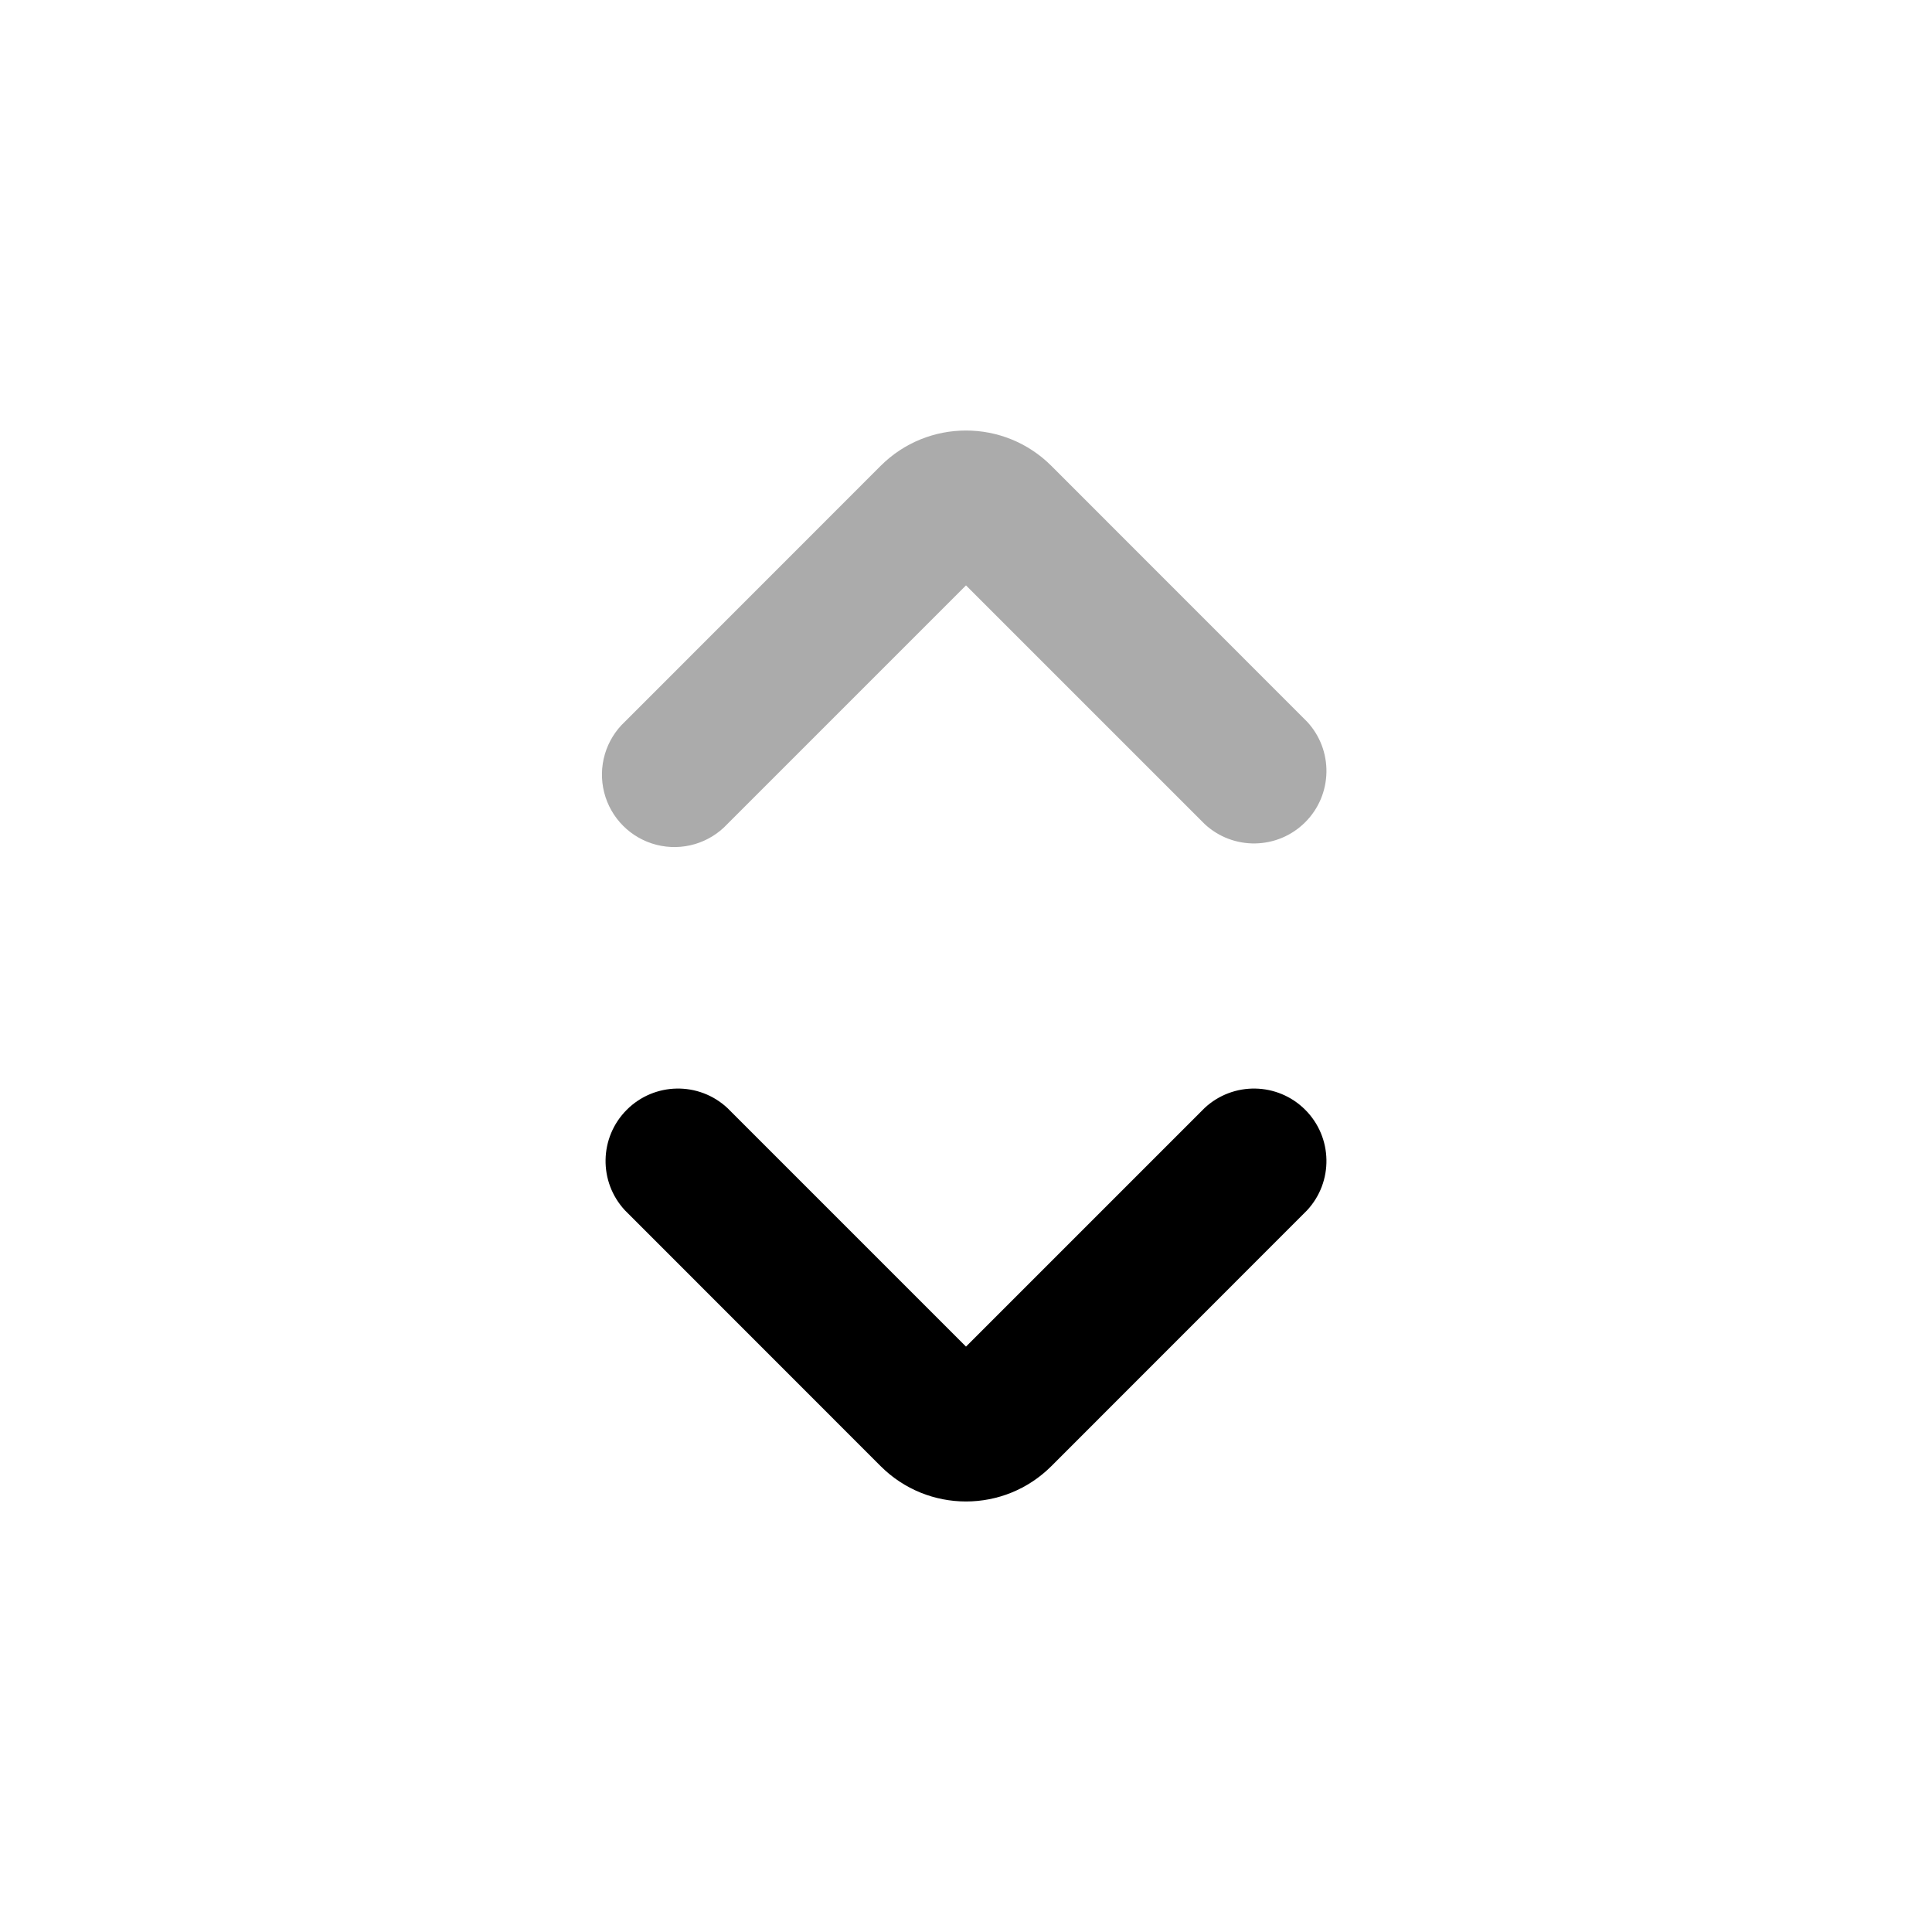
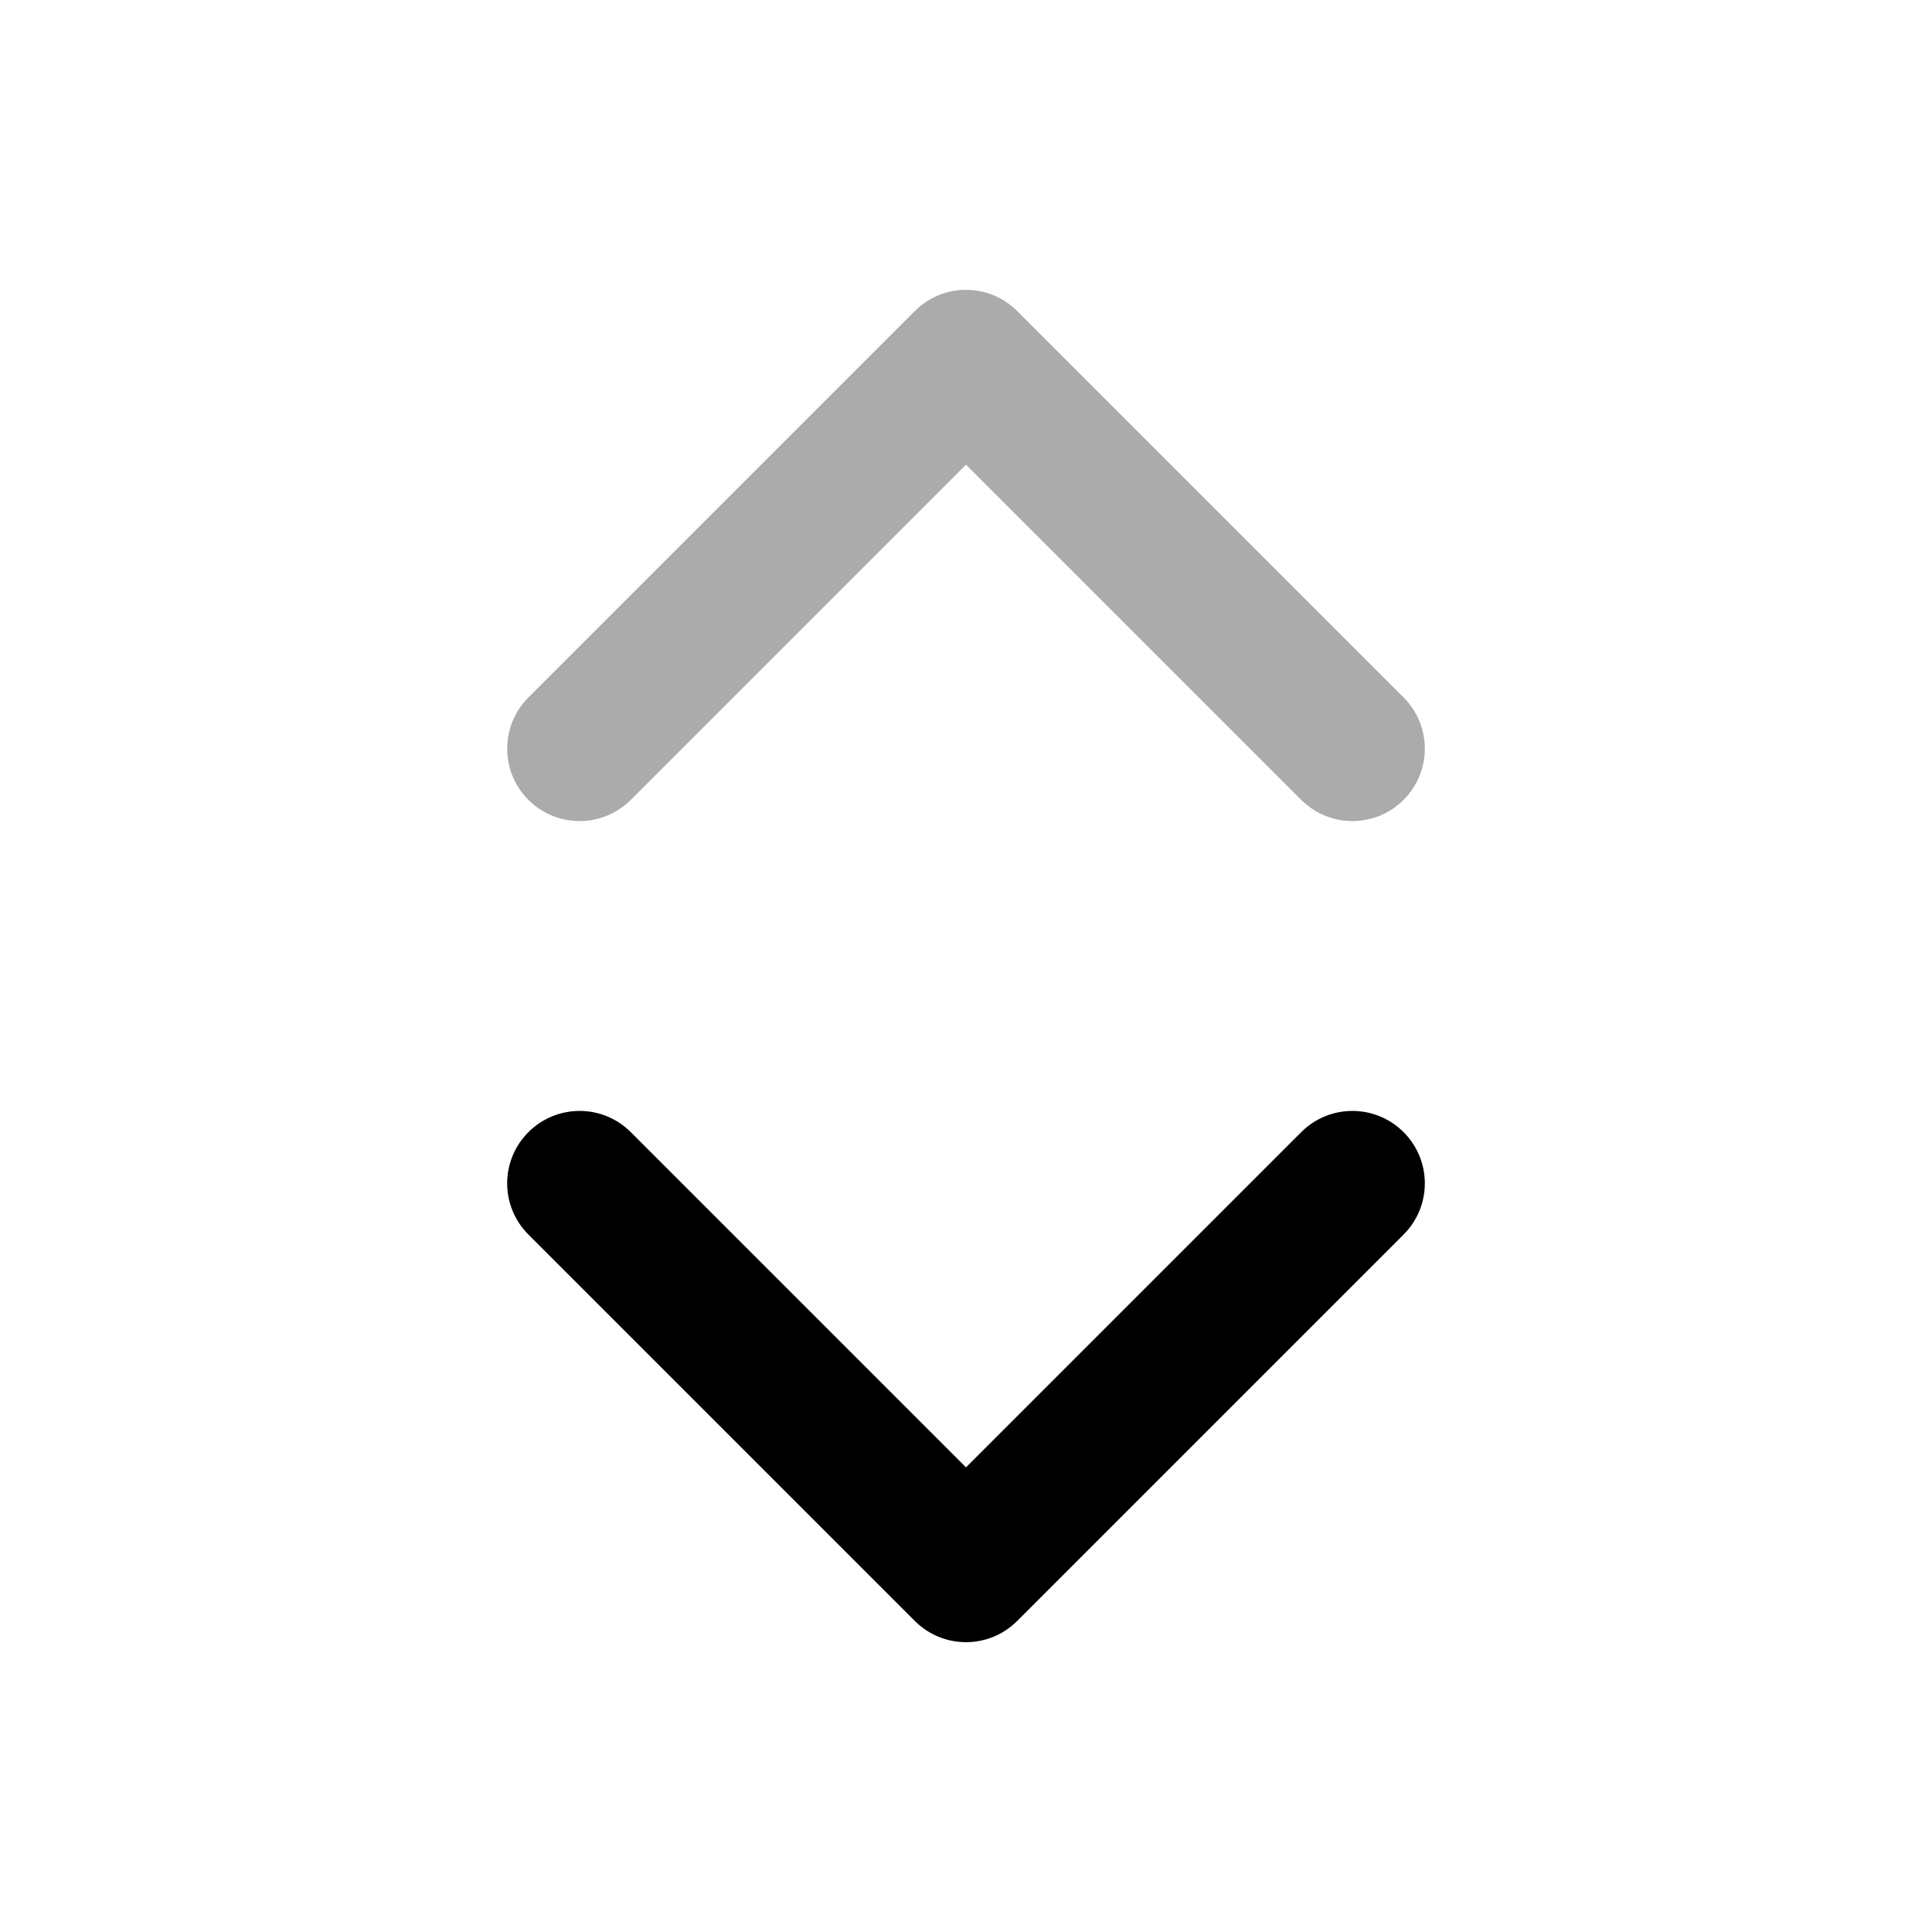
<svg xmlns="http://www.w3.org/2000/svg" viewBox="0 0 20 20">
-   <path fill-opacity=".33" fill-rule="evenodd" d="M9.116 4.823a1.25 1.25 0 0 1 1.768 0l2.646 2.647a.75.75 0 0 1-1.06 1.06l-2.47-2.47-2.47 2.47a.75.75 0 1 1-1.06-1.06l2.646-2.647Z" />
-   <path fill-rule="evenodd" d="M9.116 15.177a1.25 1.25 0 0 0 1.768 0l2.646-2.647a.75.75 0 0 0-1.06-1.06l-2.47 2.47-2.47-2.47a.75.75 0 0 0-1.06 1.06l2.646 2.647Z" />
+   <path fill-rule="evenodd" d="M5.47 11.72c.293-.293.767-.293 1.06 0l3.47 3.47 3.47-3.47c.293-.293.767-.293 1.06 0 .293.293.293.767 0 1.06l-4 4c-.293.293-.767.293-1.06 0l-4-4c-.293-.293-.293-.767 0-1.06Z" />
+   <path fill-rule="evenodd" d="M14.53 8.28c-.293.293-.767.293-1.06 0l-3.47-3.47-3.47 3.47c-.293.293-.767.293-1.06 0-.293-.293-.293-.767 0-1.06l4-4c.293-.293.767-.293 1.06 0l4 4c.293.293.293.767 0 1.06Z" opacity=".33" />
</svg>
